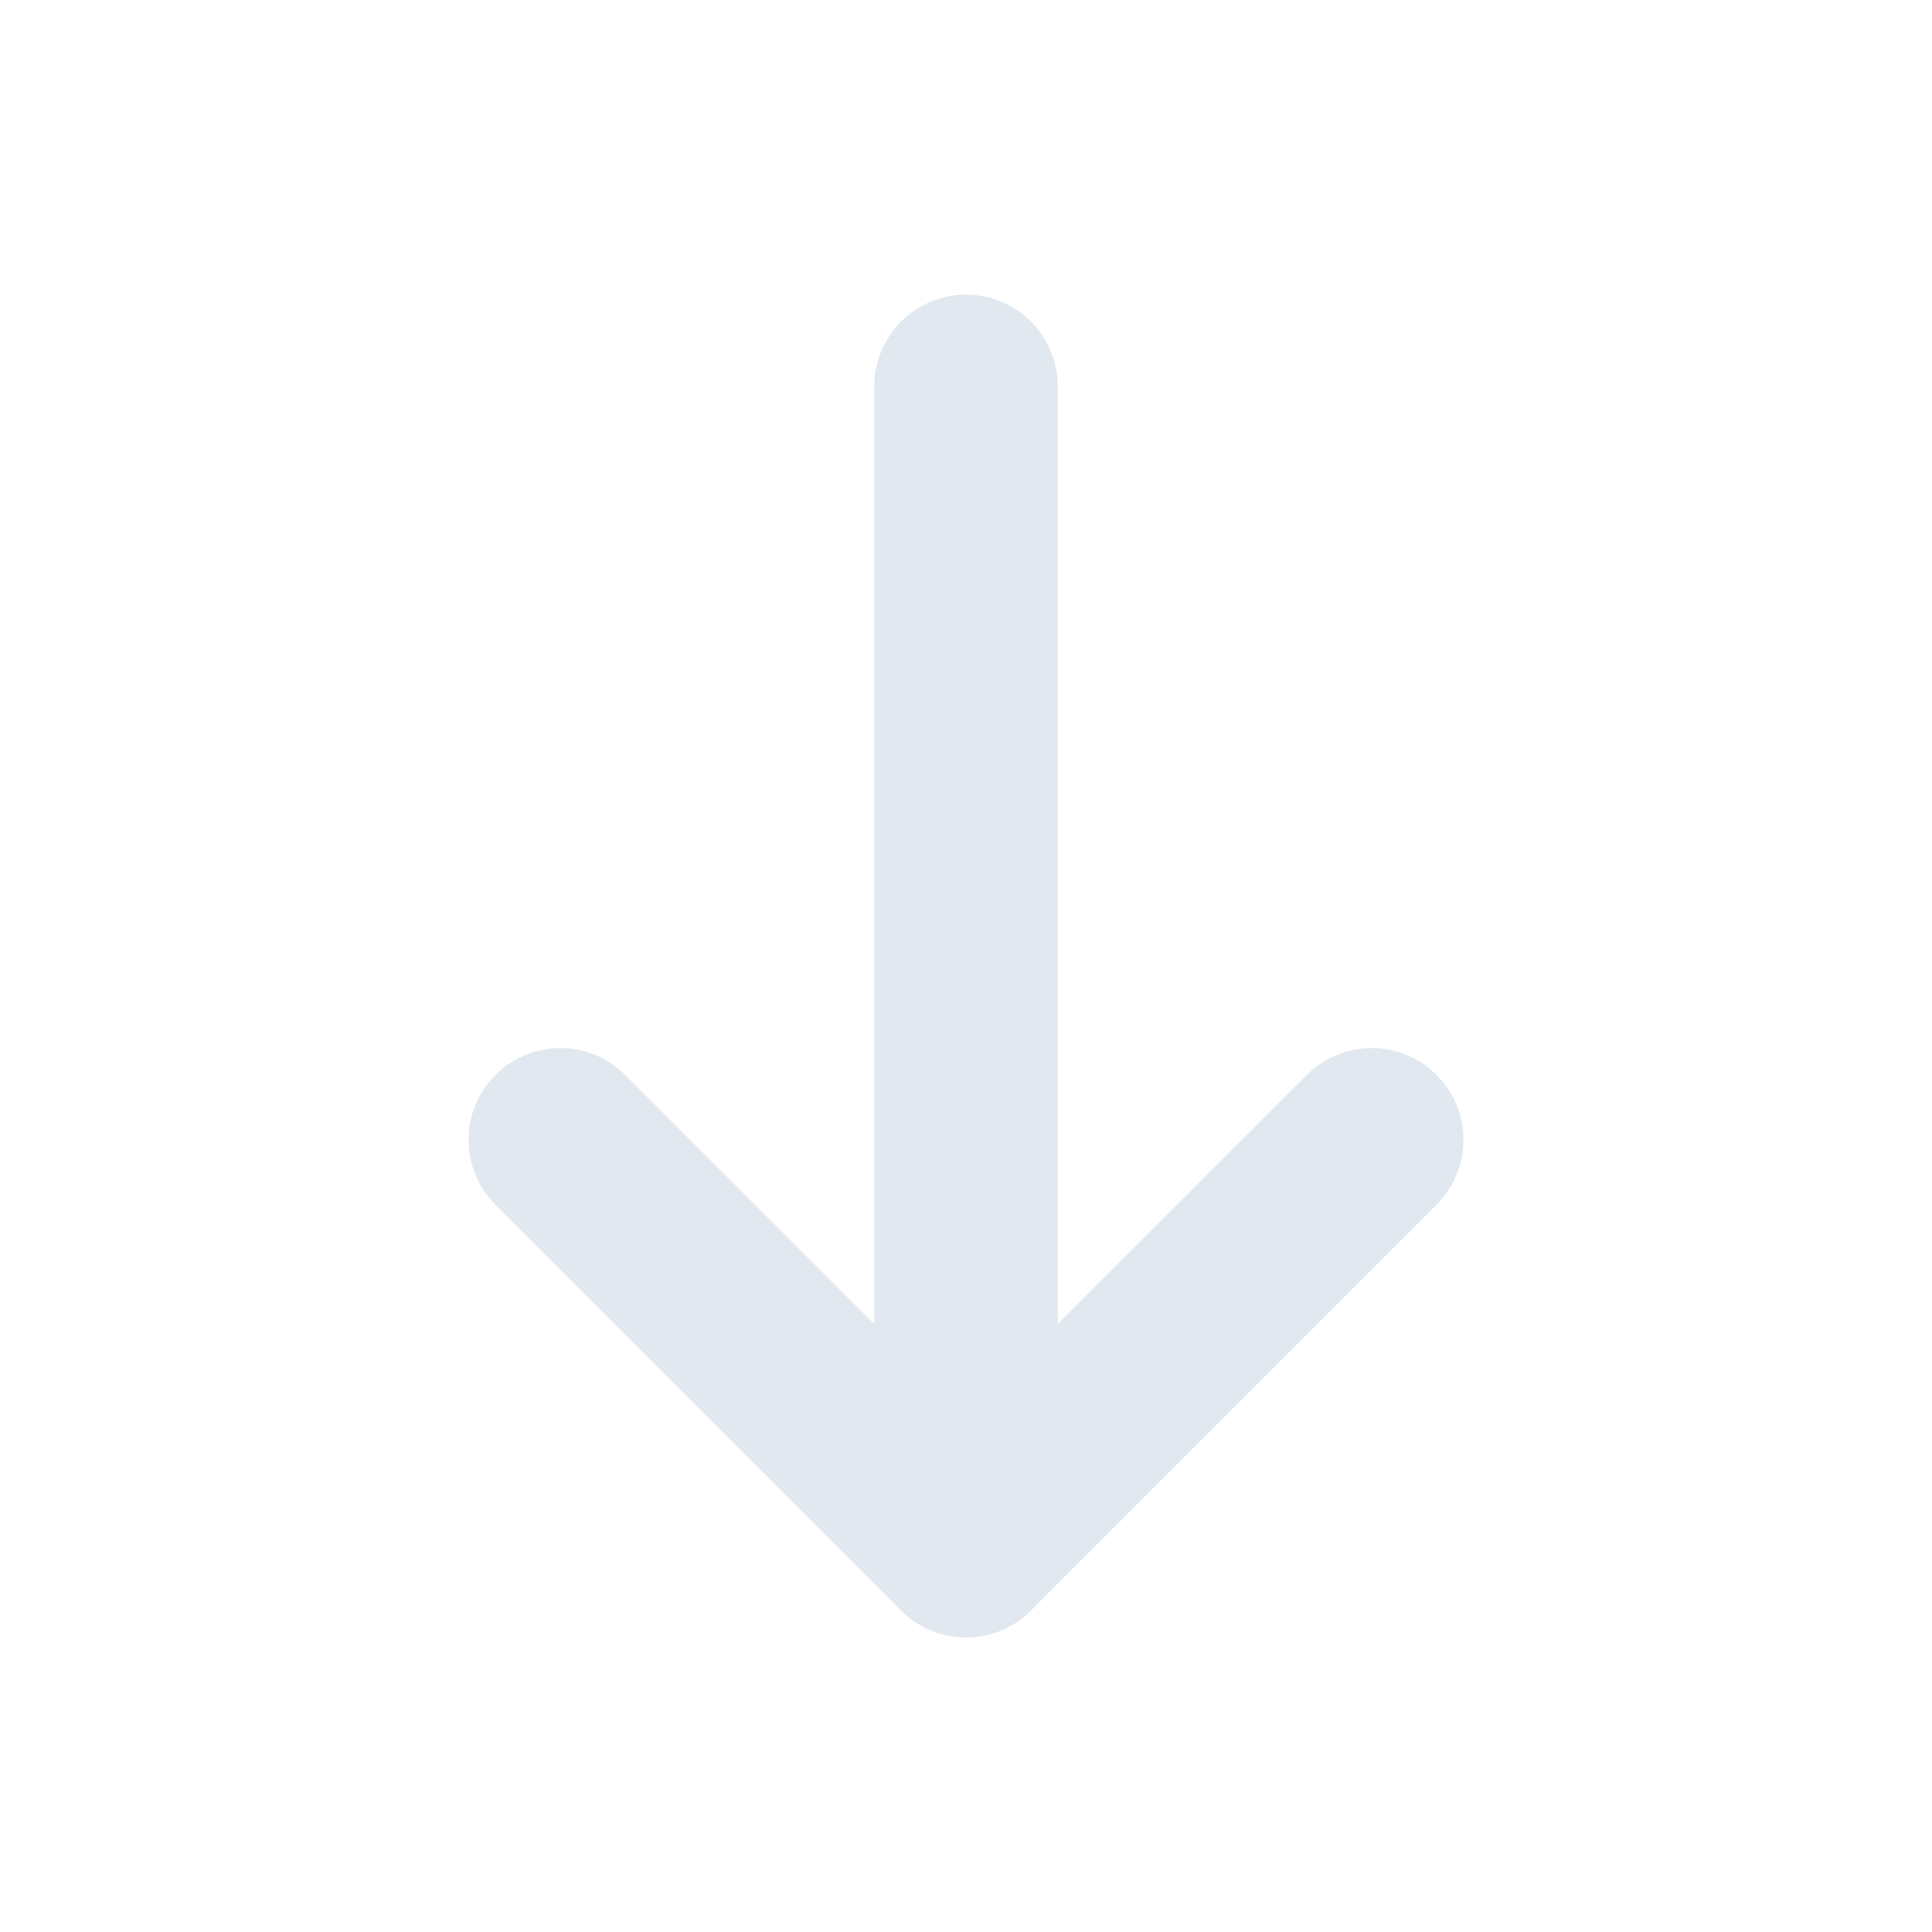
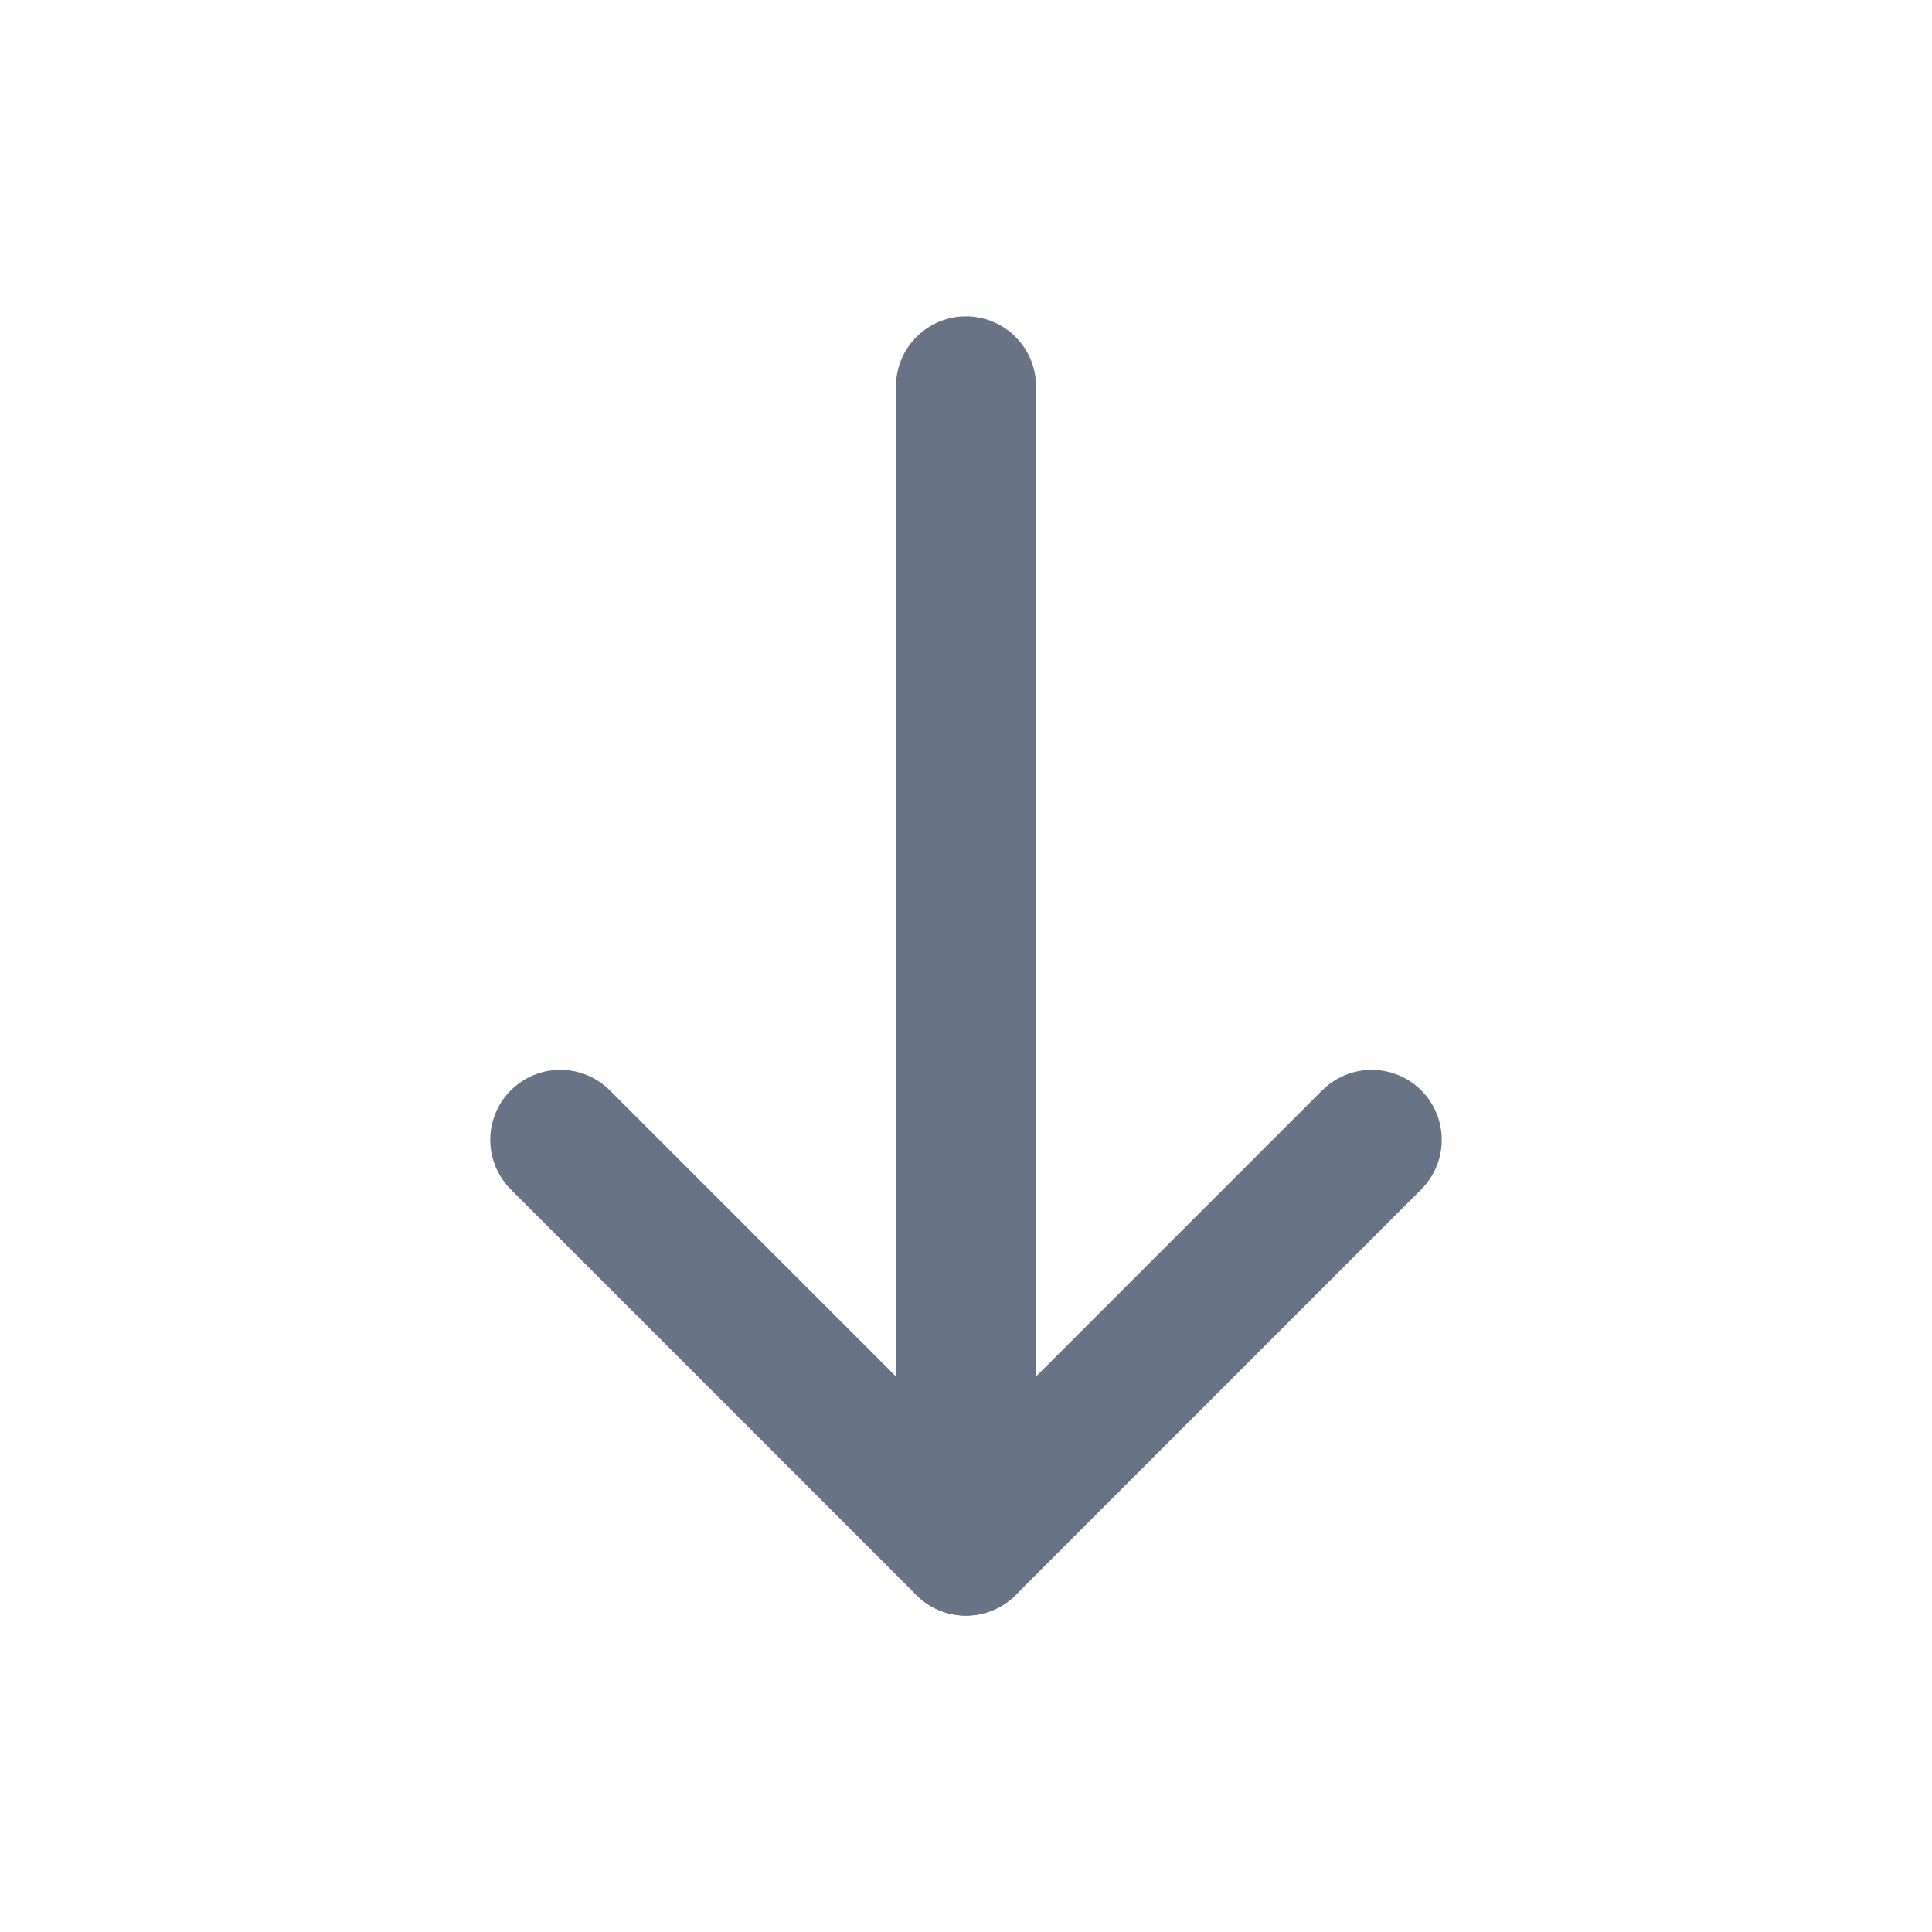
- <svg xmlns="http://www.w3.org/2000/svg" viewBox="0 0 20 20" fill="none" stroke="#e2e8f0" stroke-width="1.9" stroke-linecap="round" stroke-linejoin="round">
+ <svg xmlns="http://www.w3.org/2000/svg" viewBox="0 0 20 20" fill="none" stroke="#687385" stroke-width="1.45" stroke-linecap="round" stroke-linejoin="round">
  <path d="M10 4v12" />
  <path d="m5.8 11.8 4.2 4.2 4.2-4.2" />
</svg>
